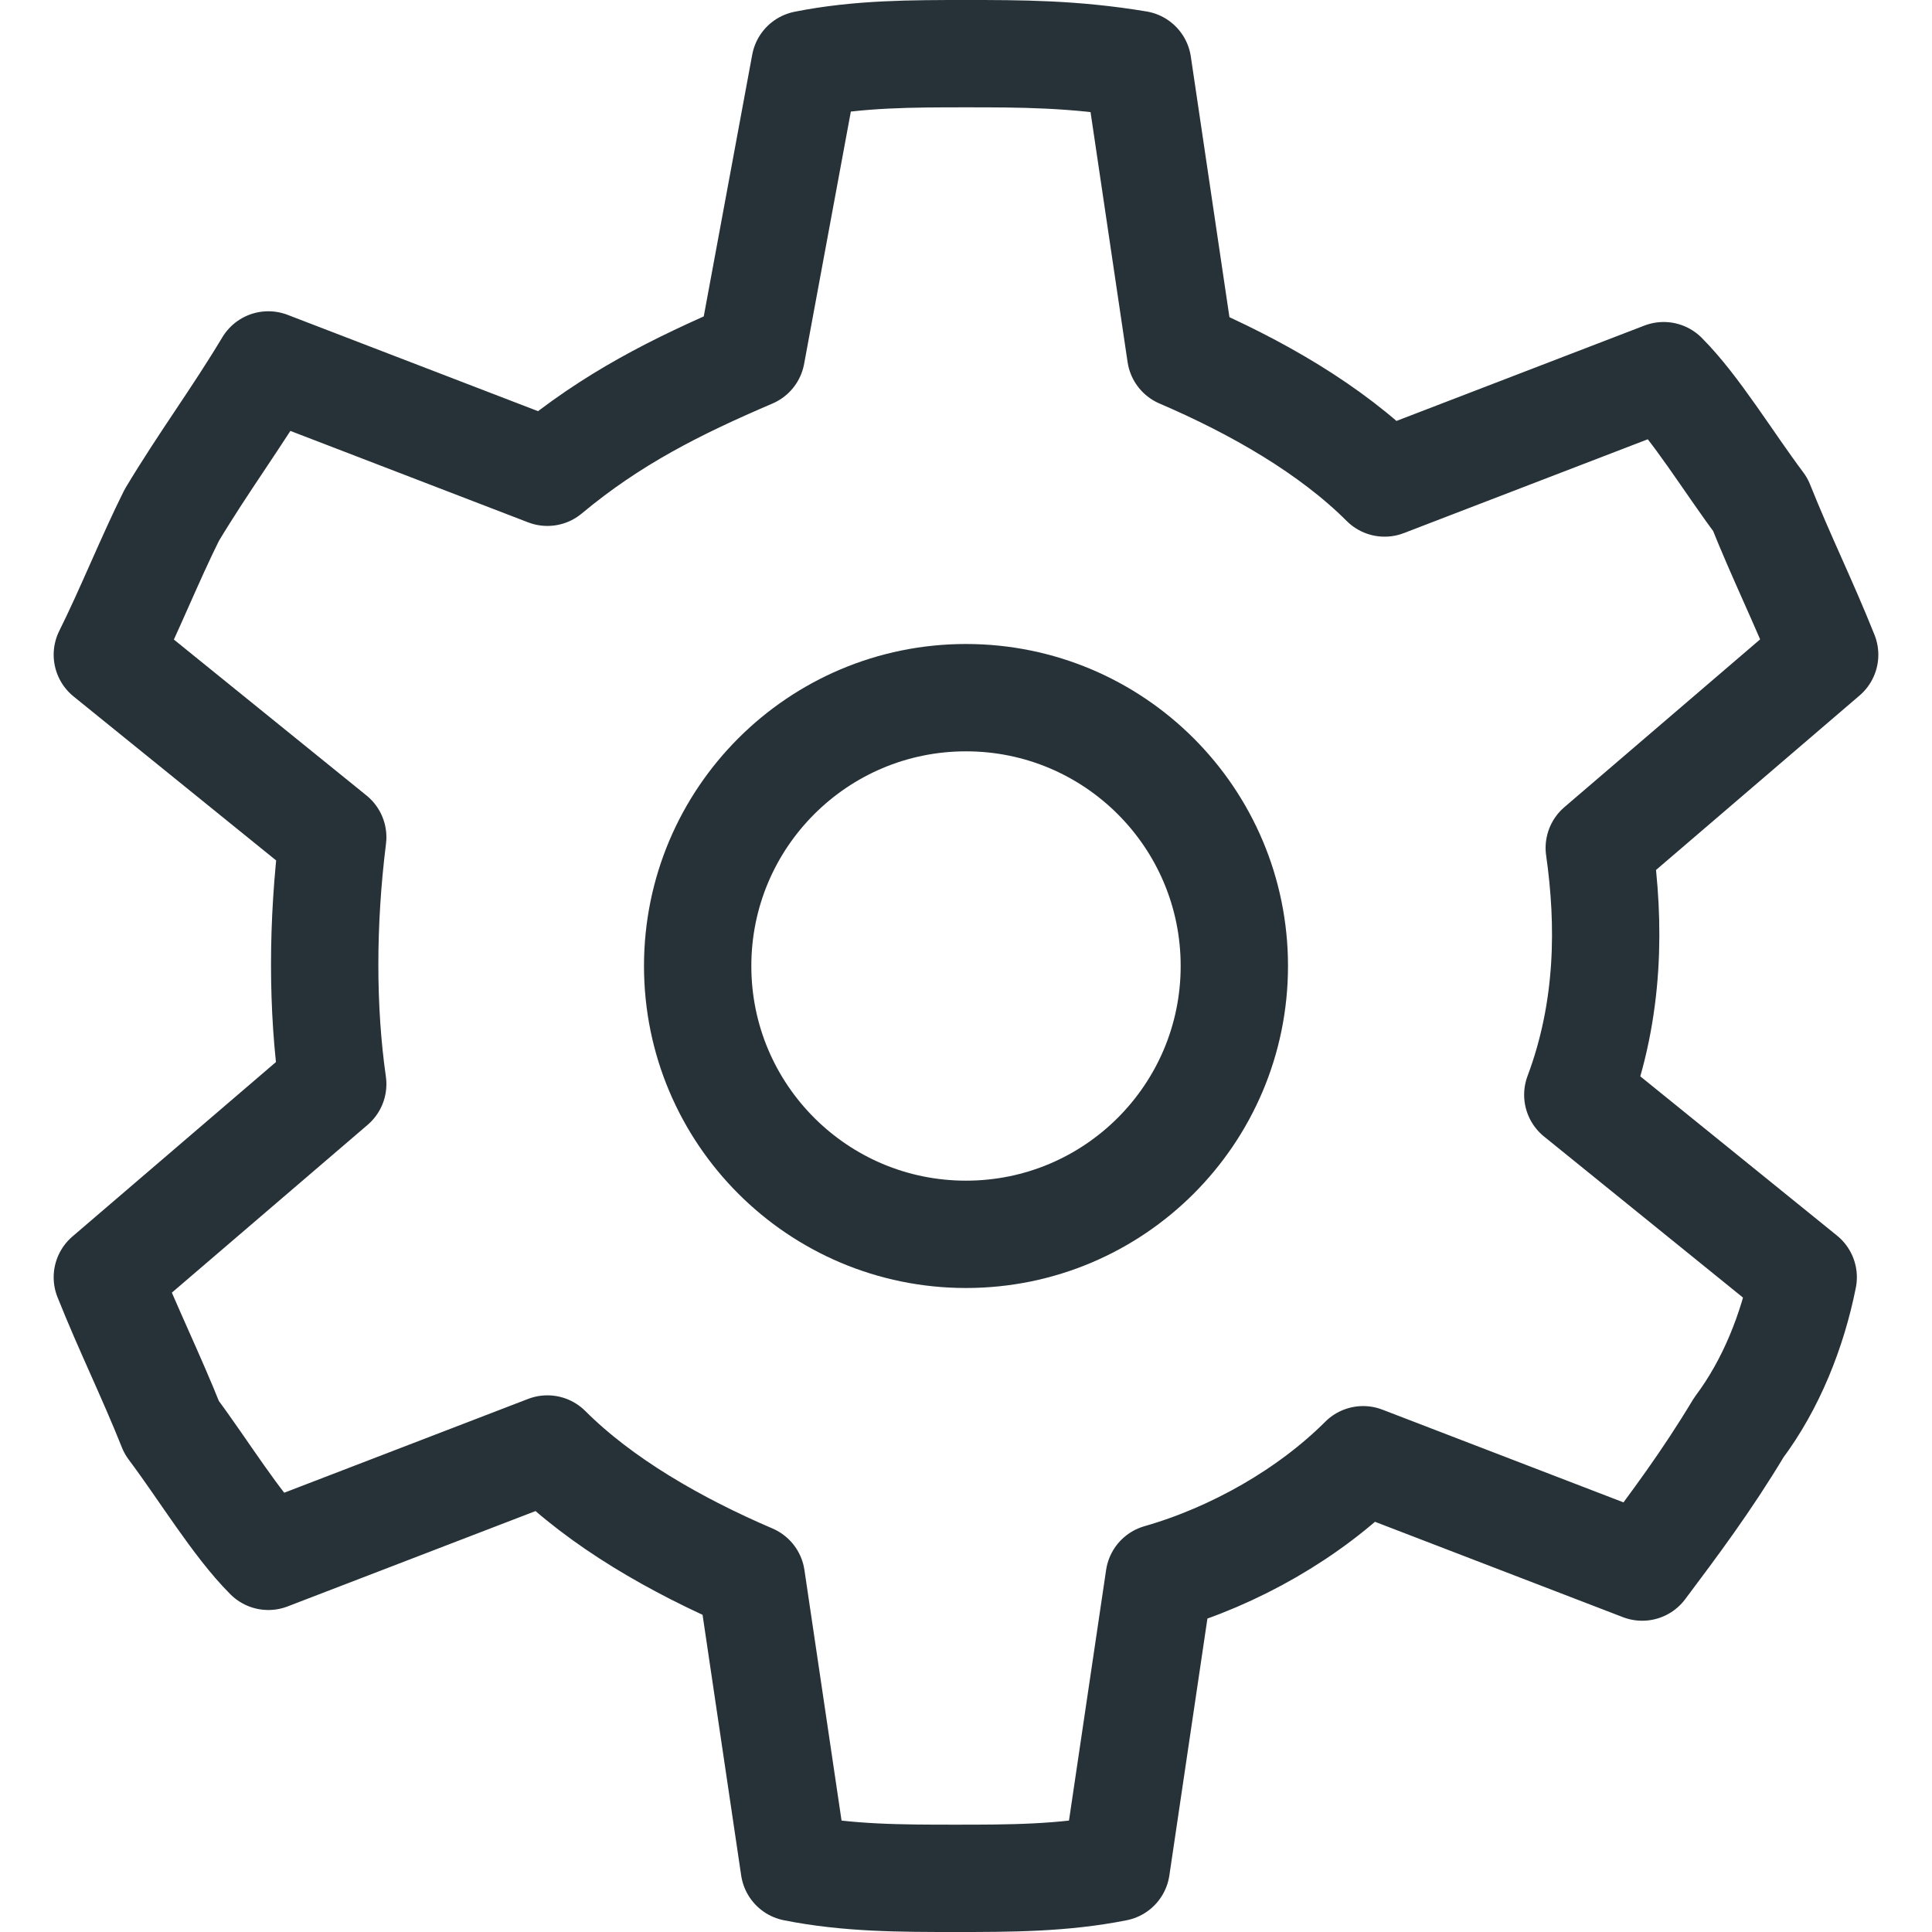
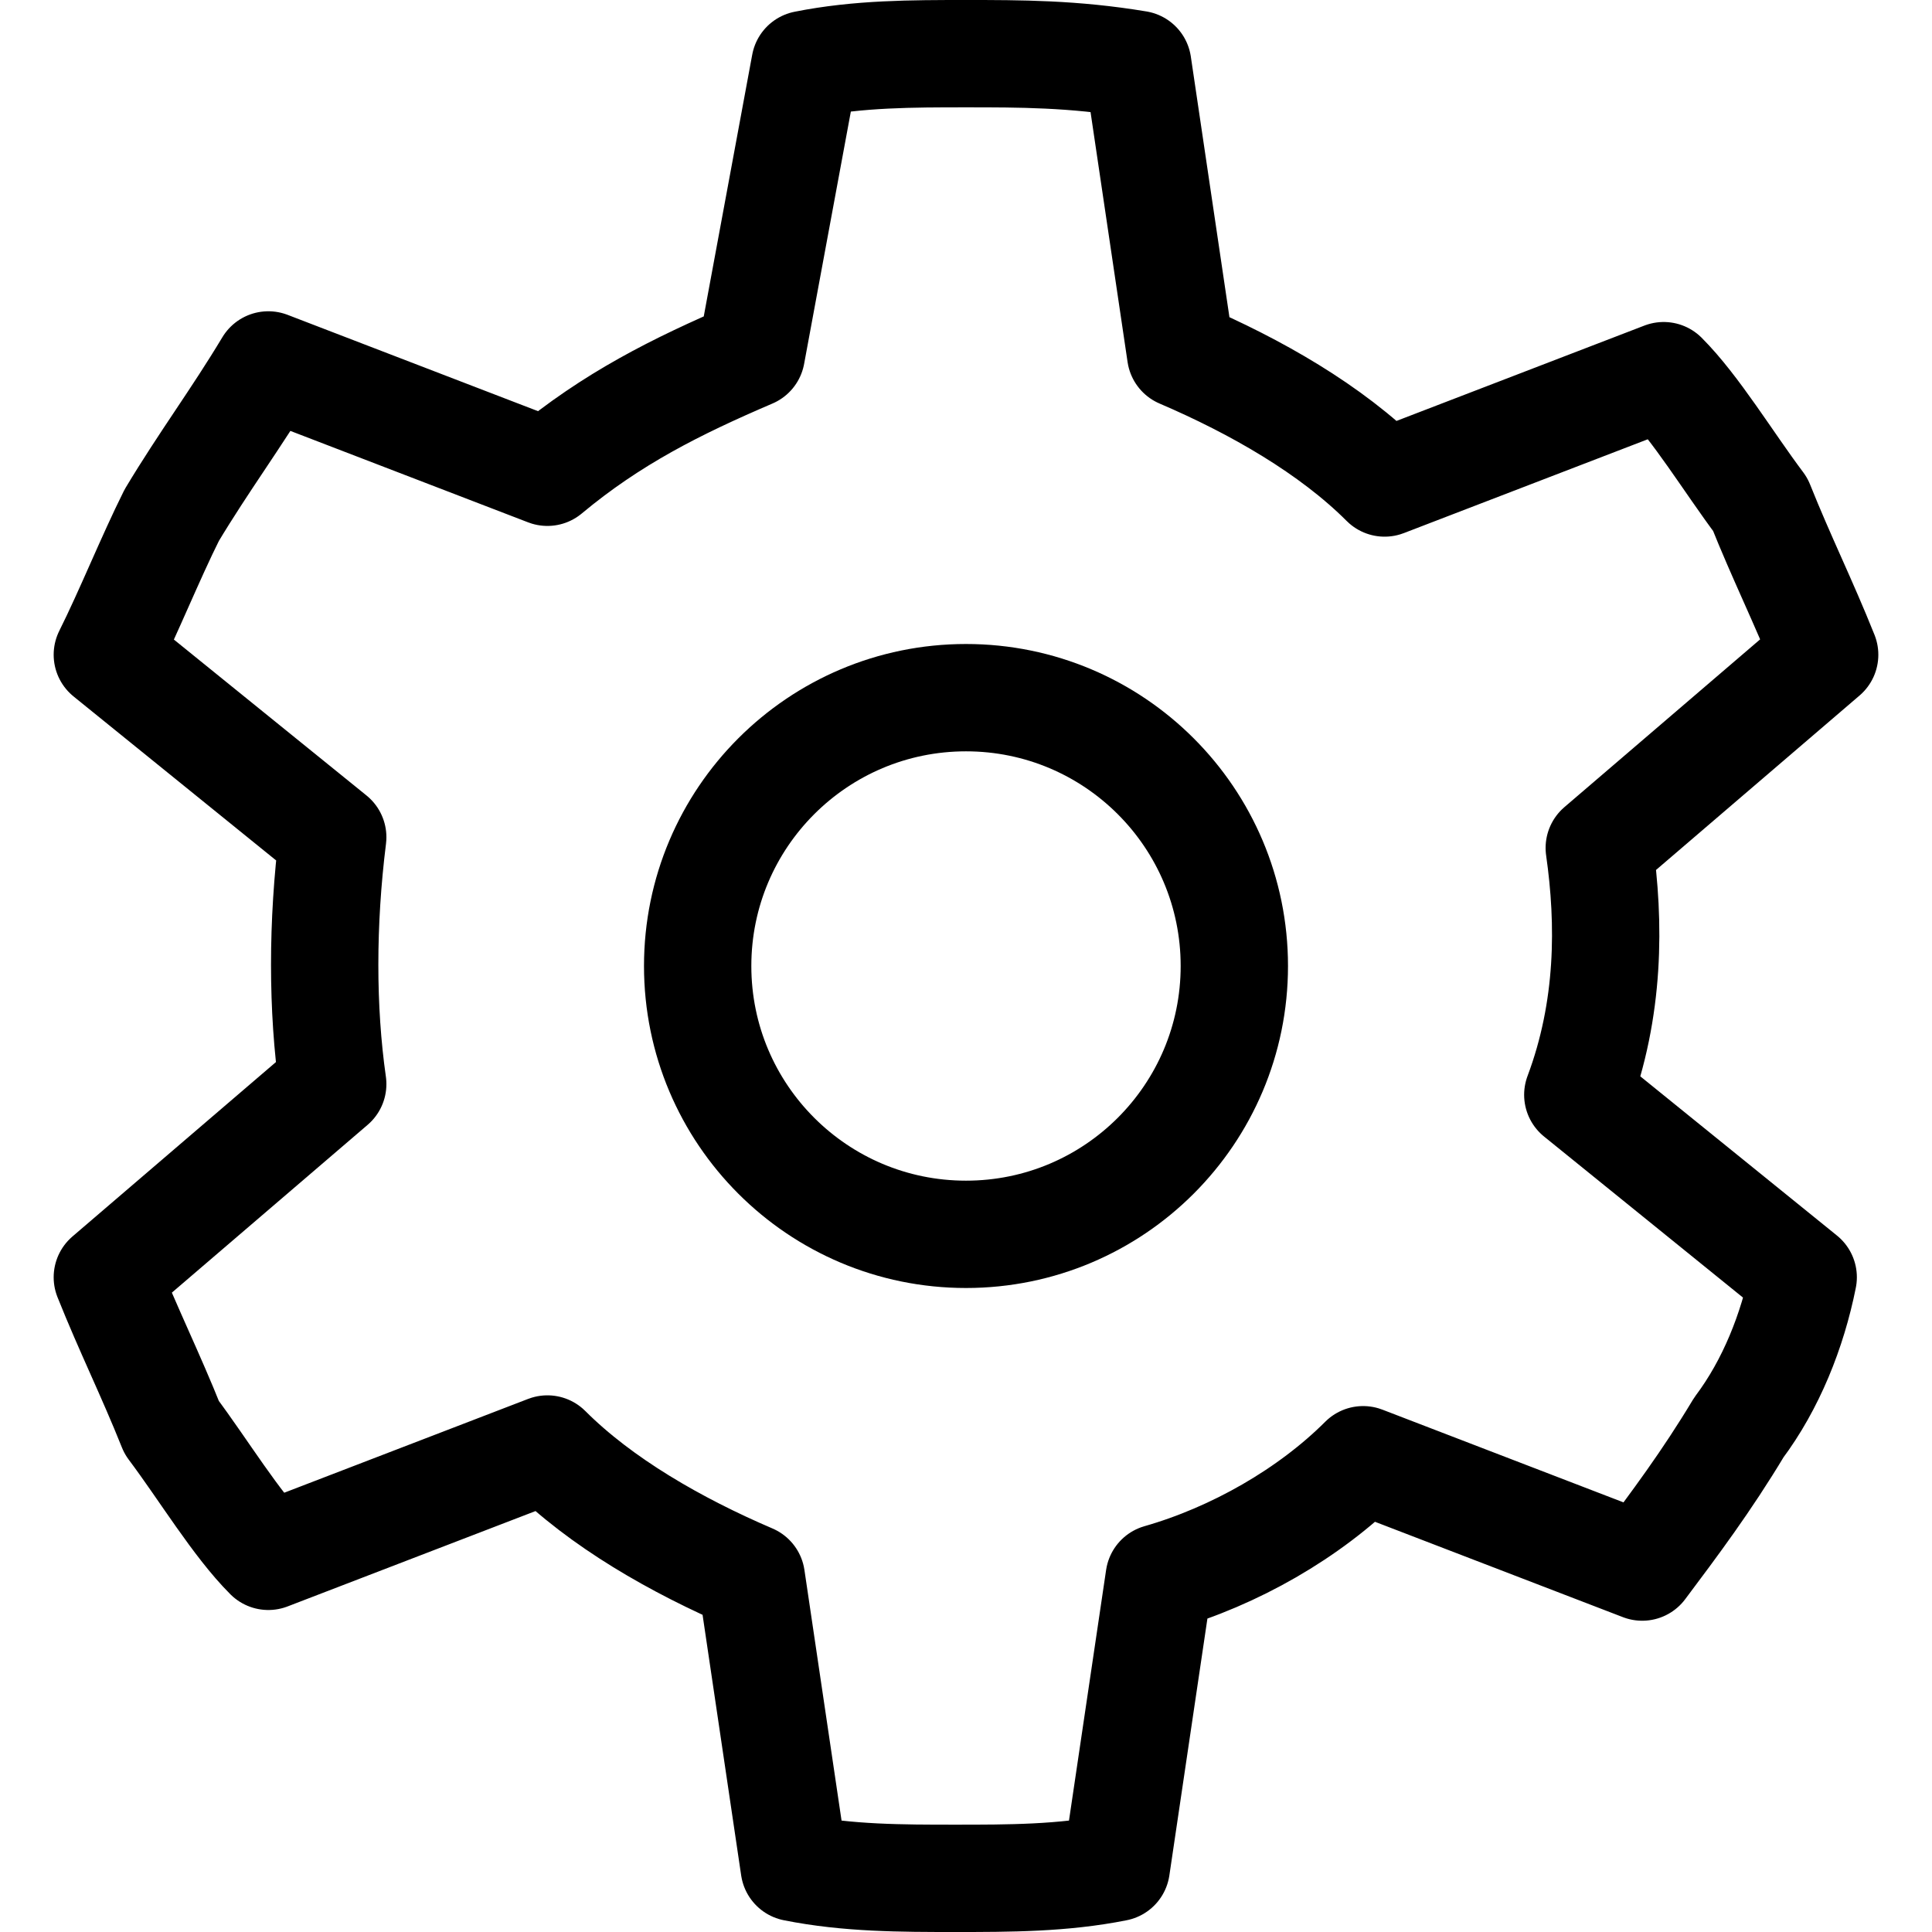
<svg xmlns="http://www.w3.org/2000/svg" xml:space="preserve" style="enable-background:new 0 0 18 18" viewBox="0 0 18 18">
-   <path d="M14.9 7.9 17 6.1h0c-.2-.5-.4-.9-.6-1.4-.3-.4-.6-.9-.9-1.2h0l-2.6 1c-.5-.5-1.2-.9-1.9-1.2h0L10.6.6h0C10 .5 9.5.5 9 .5s-1 0-1.5.1h0L7 3.3c-.7.3-1.3.6-1.9 1.1h0l-2.6-1h0c-.3.5-.6.9-.9 1.4-.2.4-.4.9-.6 1.3h0l2.1 1.7c-.1.8-.1 1.6 0 2.3h0L1 11.9h0c.2.5.4.9.6 1.4.3.4.6.9.9 1.2h0l2.6-1c.5.5 1.2.9 1.9 1.2h0l.4 2.7h0c.5.1 1 .1 1.5.1s1 0 1.5-.1h0l.4-2.7c.7-.2 1.4-.6 1.9-1.1h0l2.6 1h0c.3-.4.6-.8.9-1.3.3-.4.5-.9.6-1.4h0l-2.1-1.7c.3-.8.3-1.6.2-2.3" style="fill:none;stroke:#263238;stroke-linecap:round;stroke-linejoin:round" />
-   <circle r="2.5" cy="9" cx="9" style="fill:none;stroke:#263238;stroke-miterlimit:10" />
+   <path d="M14.9 7.9 17 6.1h0c-.2-.5-.4-.9-.6-1.4-.3-.4-.6-.9-.9-1.2h0l-2.6 1c-.5-.5-1.2-.9-1.9-1.2h0L10.6.6h0C10 .5 9.5.5 9 .5s-1 0-1.5.1h0L7 3.3c-.7.3-1.3.6-1.9 1.1h0l-2.6-1h0c-.3.5-.6.9-.9 1.4-.2.4-.4.9-.6 1.3h0l2.1 1.7c-.1.8-.1 1.6 0 2.3h0L1 11.9h0c.2.5.4.9.6 1.4.3.4.6.9.9 1.2h0l2.6-1c.5.5 1.2.9 1.9 1.2h0l.4 2.7h0c.5.1 1 .1 1.5.1s1 0 1.5-.1h0l.4-2.7c.7-.2 1.4-.6 1.9-1.1h0l2.6 1h0c.3-.4.6-.8.9-1.3.3-.4.5-.9.6-1.4h0l-2.1-1.7c.3-.8.3-1.6.2-2.3" style="fill:none;stroke:currentColor;stroke-linecap:round;stroke-linejoin:round" />
+   <circle r="2.5" cy="9" cx="9" style="fill:none;stroke:currentColor;stroke-miterlimit:10" />
</svg>
